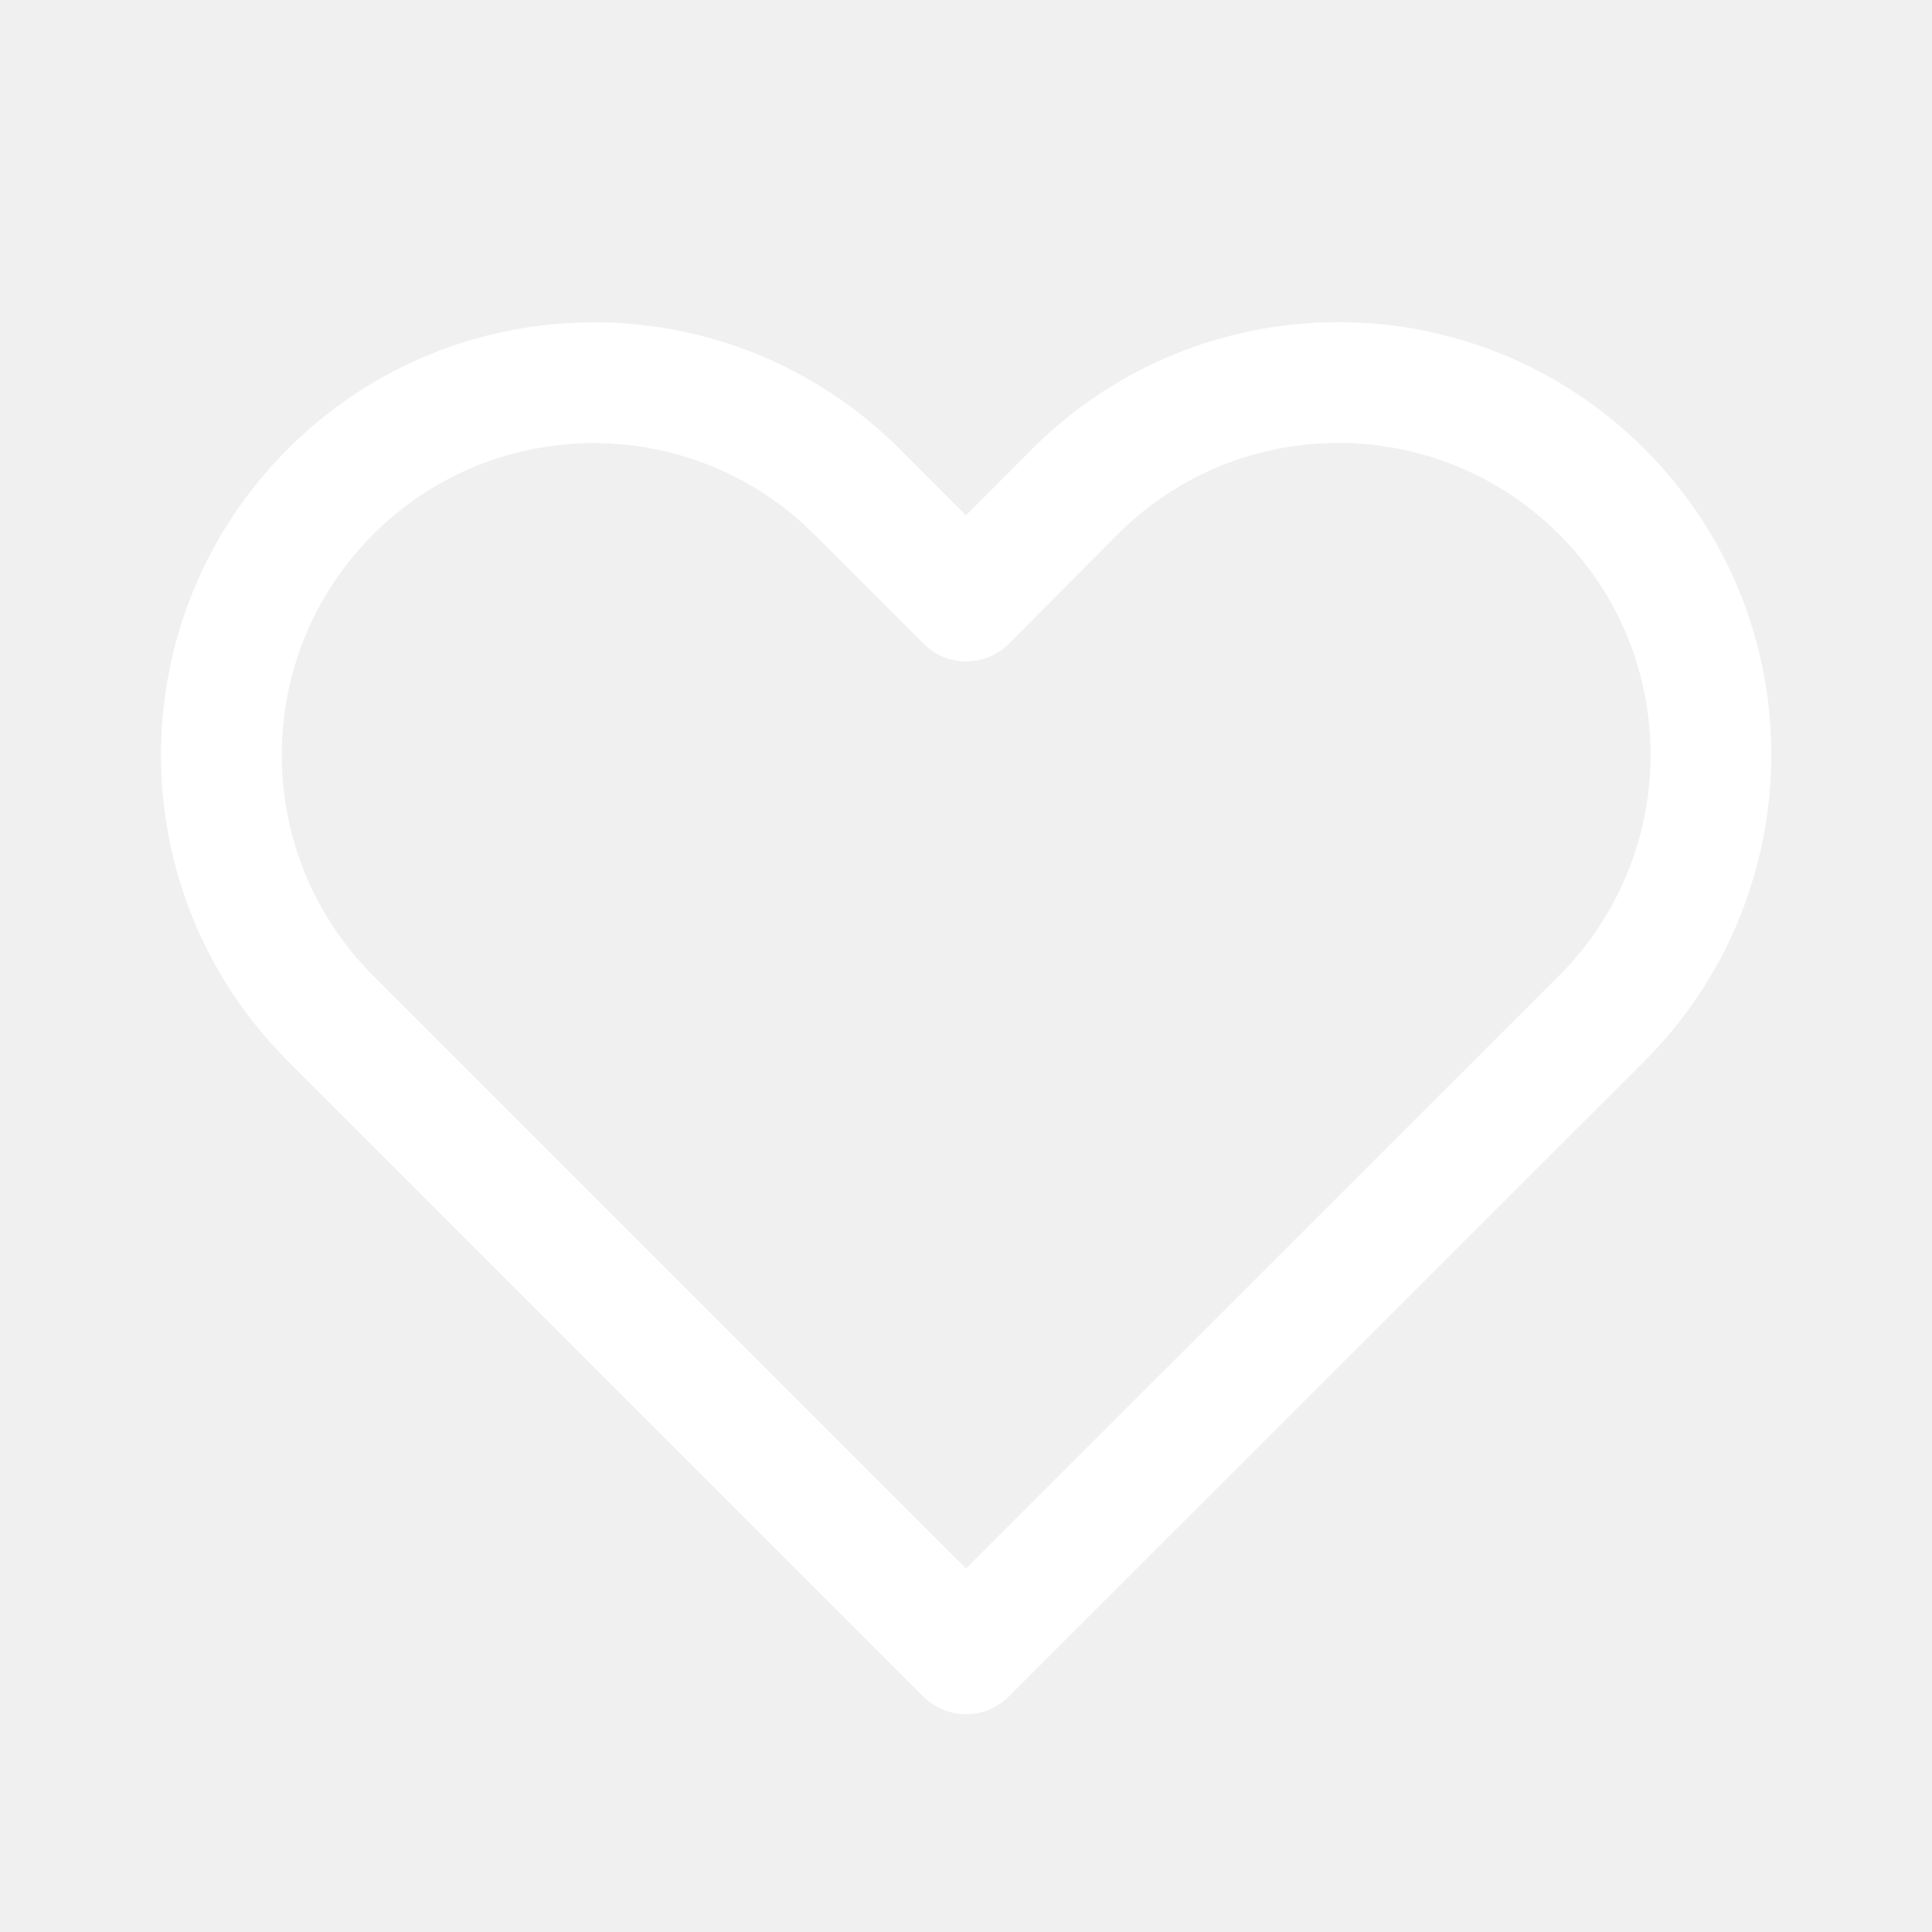
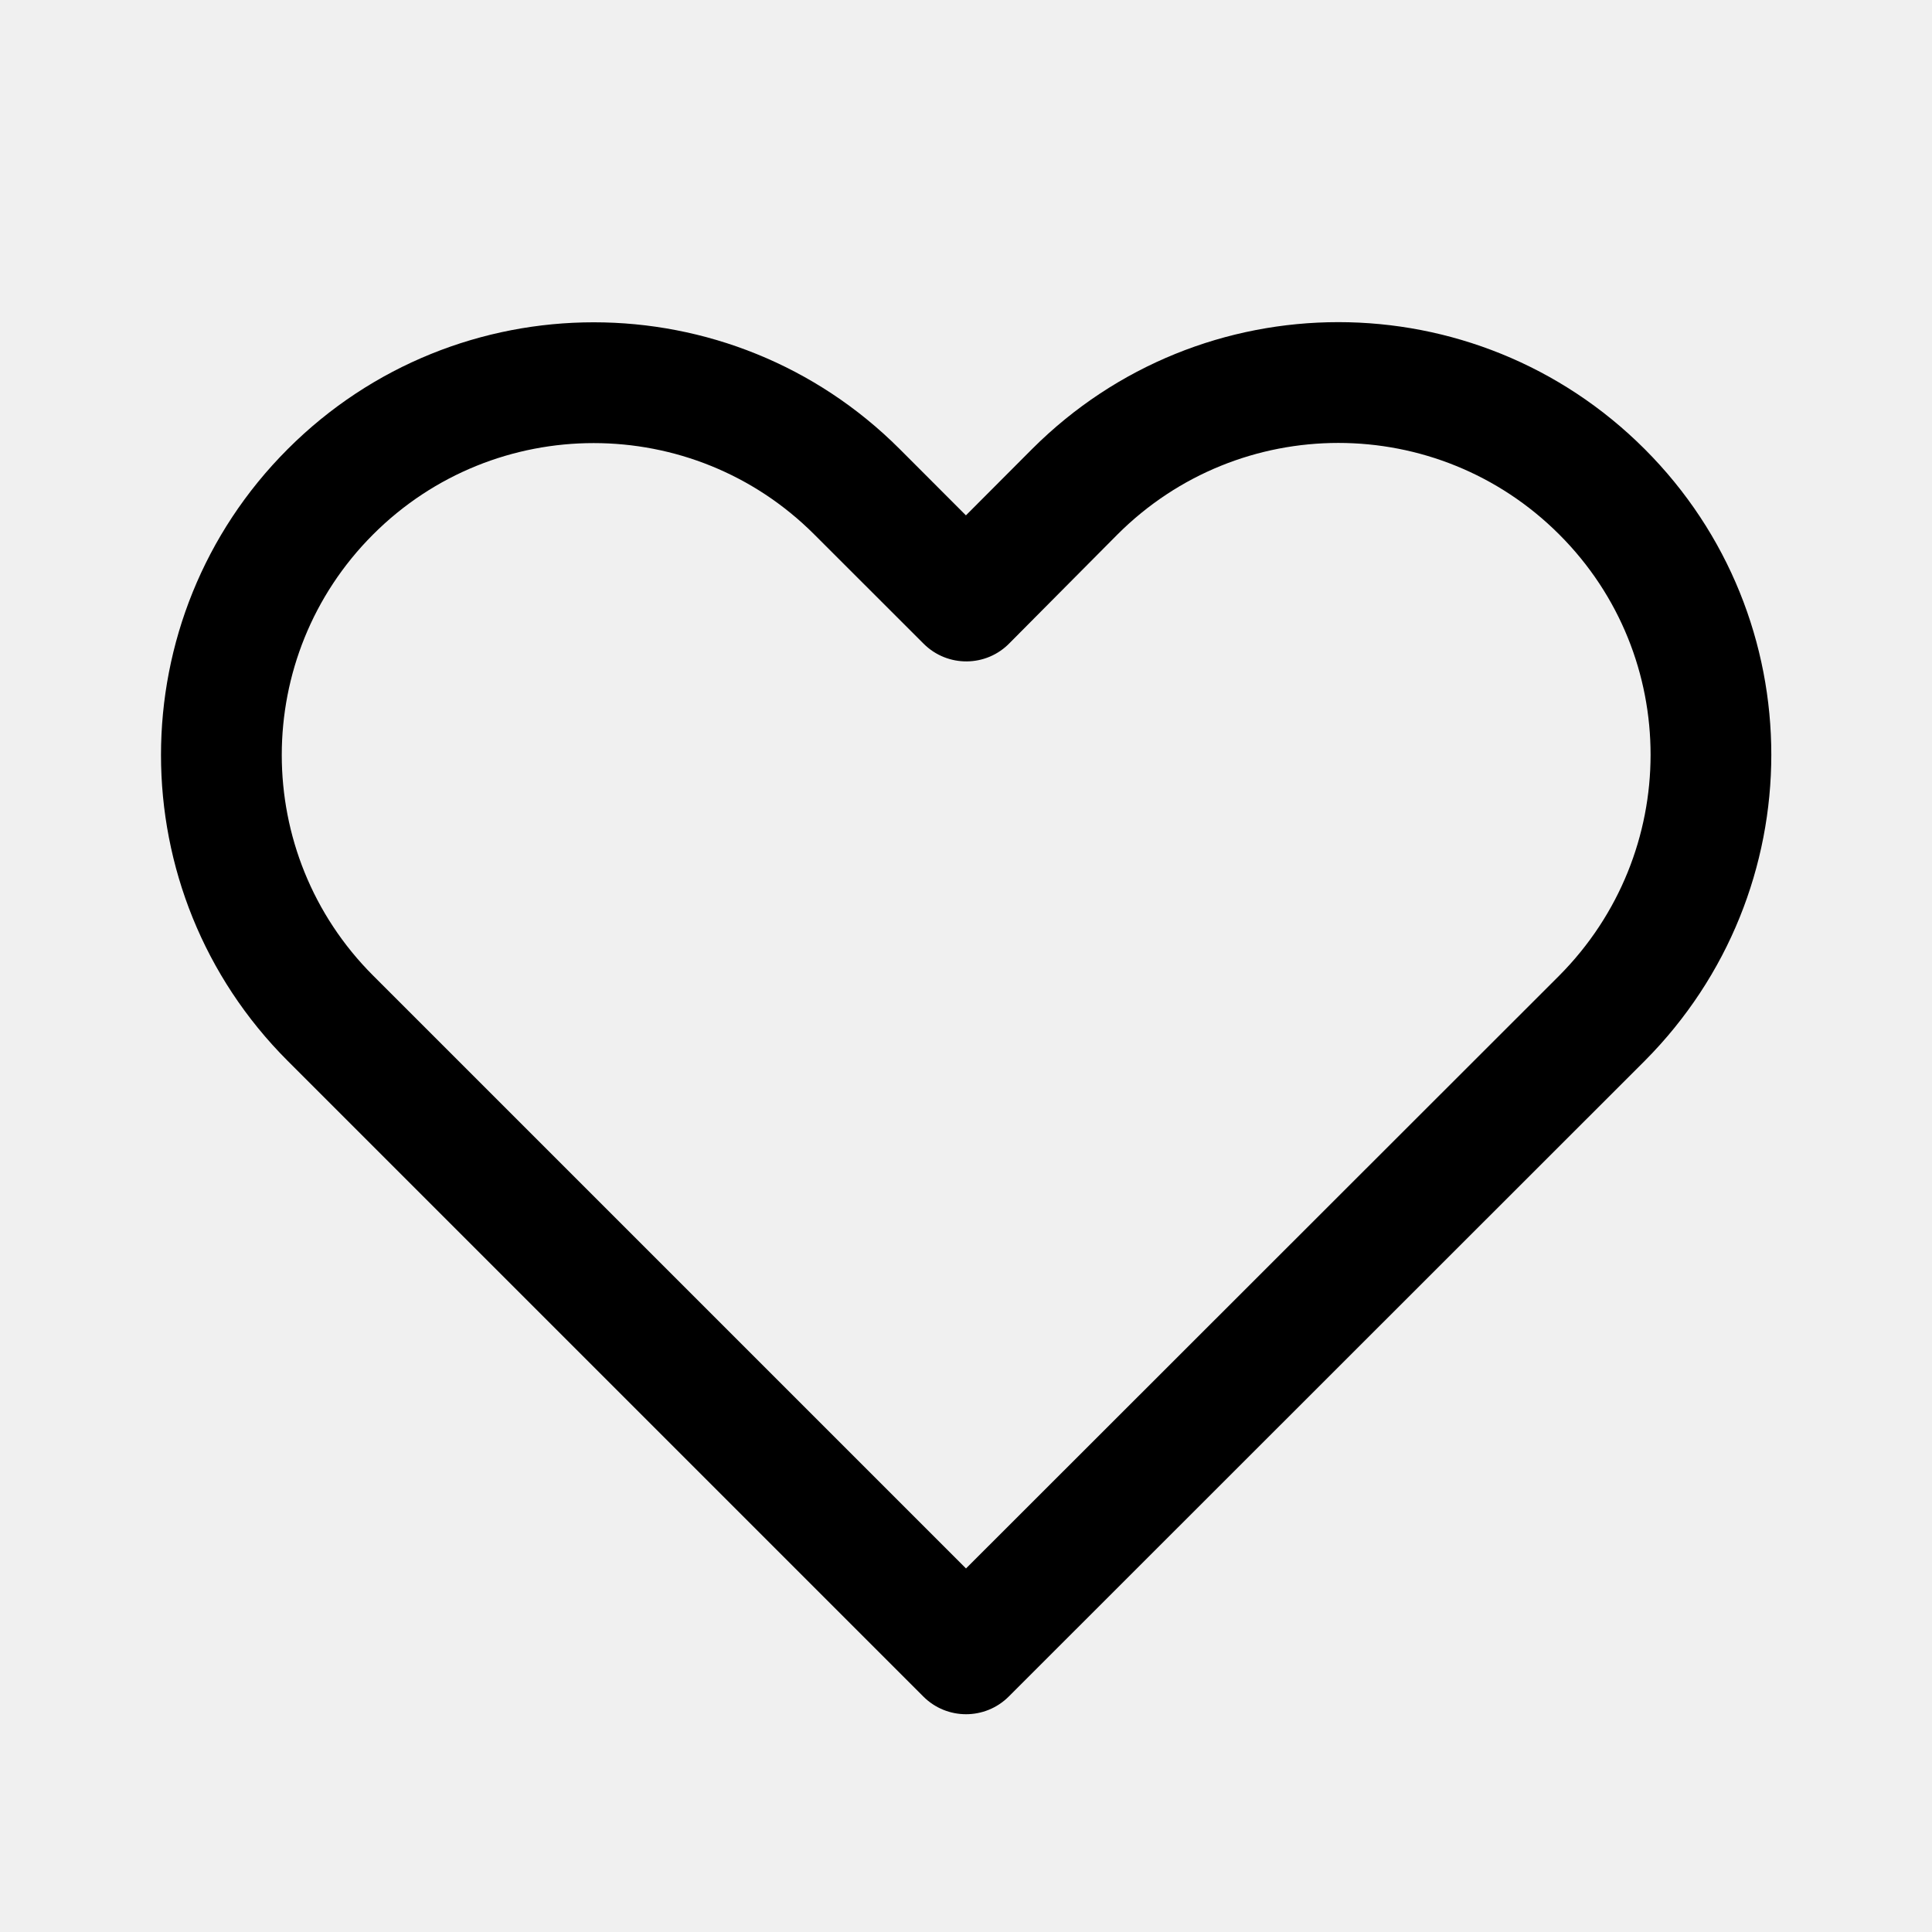
<svg xmlns="http://www.w3.org/2000/svg" width="24" height="24" viewBox="0 0 24 24" fill="none">
-   <path d="M12.82 5.579L11.999 6.402L11.176 5.578C9.077 3.479 5.674 3.479 3.575 5.578C1.475 7.677 1.475 11.081 3.575 13.18L11.47 21.075C11.763 21.368 12.238 21.368 12.531 21.075L20.432 13.178C22.526 11.072 22.53 7.679 20.431 5.579C18.328 3.476 14.923 3.476 12.82 5.579ZM19.368 12.121L12 19.484L4.635 12.119C3.122 10.606 3.122 8.152 4.635 6.639C6.148 5.126 8.602 5.126 10.115 6.639L11.473 7.996C11.771 8.294 12.255 8.289 12.546 7.984L13.881 6.64C15.398 5.123 17.853 5.123 19.37 6.64C20.884 8.153 20.881 10.6 19.368 12.121Z" fill="white" />
+   <path d="M12.82 5.579L11.999 6.402L11.176 5.578C9.077 3.479 5.674 3.479 3.575 5.578C1.475 7.677 1.475 11.081 3.575 13.18L11.47 21.075C11.763 21.368 12.238 21.368 12.531 21.075L20.432 13.178C22.526 11.072 22.53 7.679 20.431 5.579C18.328 3.476 14.923 3.476 12.82 5.579ZM19.368 12.121L12 19.484L4.635 12.119C3.122 10.606 3.122 8.152 4.635 6.639C6.148 5.126 8.602 5.126 10.115 6.639L11.473 7.996C11.771 8.294 12.255 8.289 12.546 7.984L13.881 6.64C15.398 5.123 17.853 5.123 19.37 6.64C20.884 8.153 20.881 10.6 19.368 12.121Z" fill="currentColor" />
</svg>
